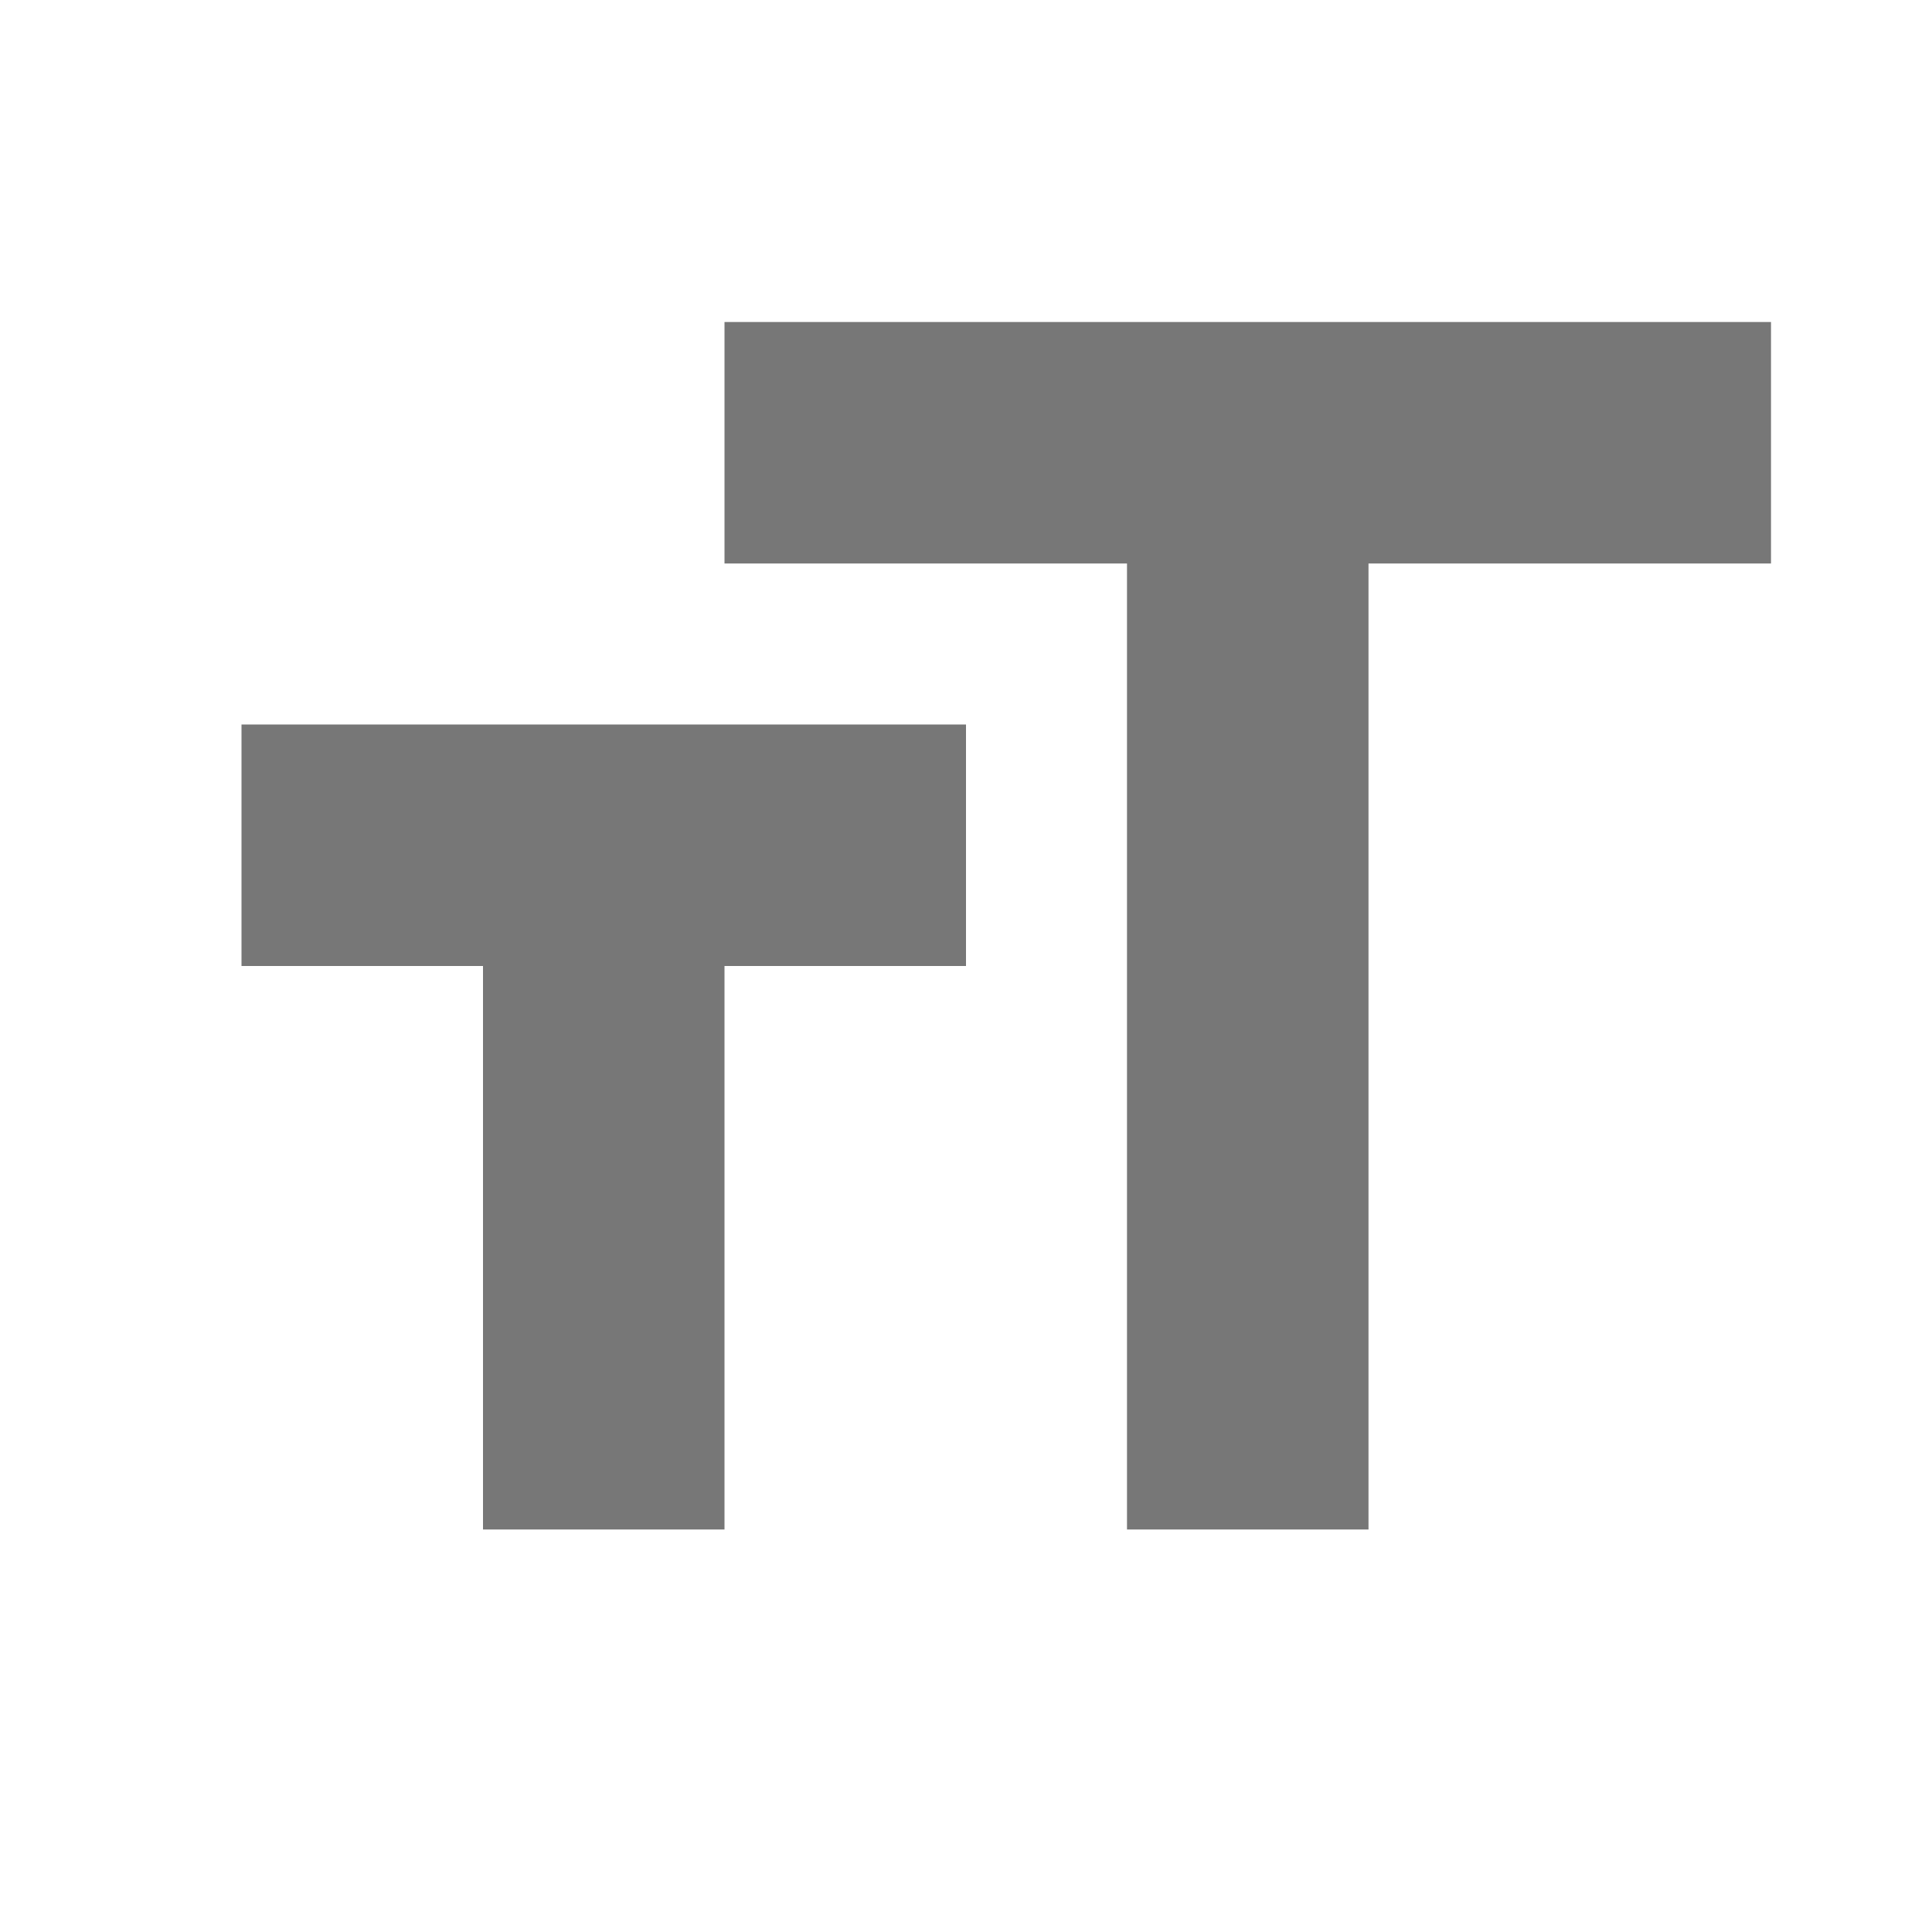
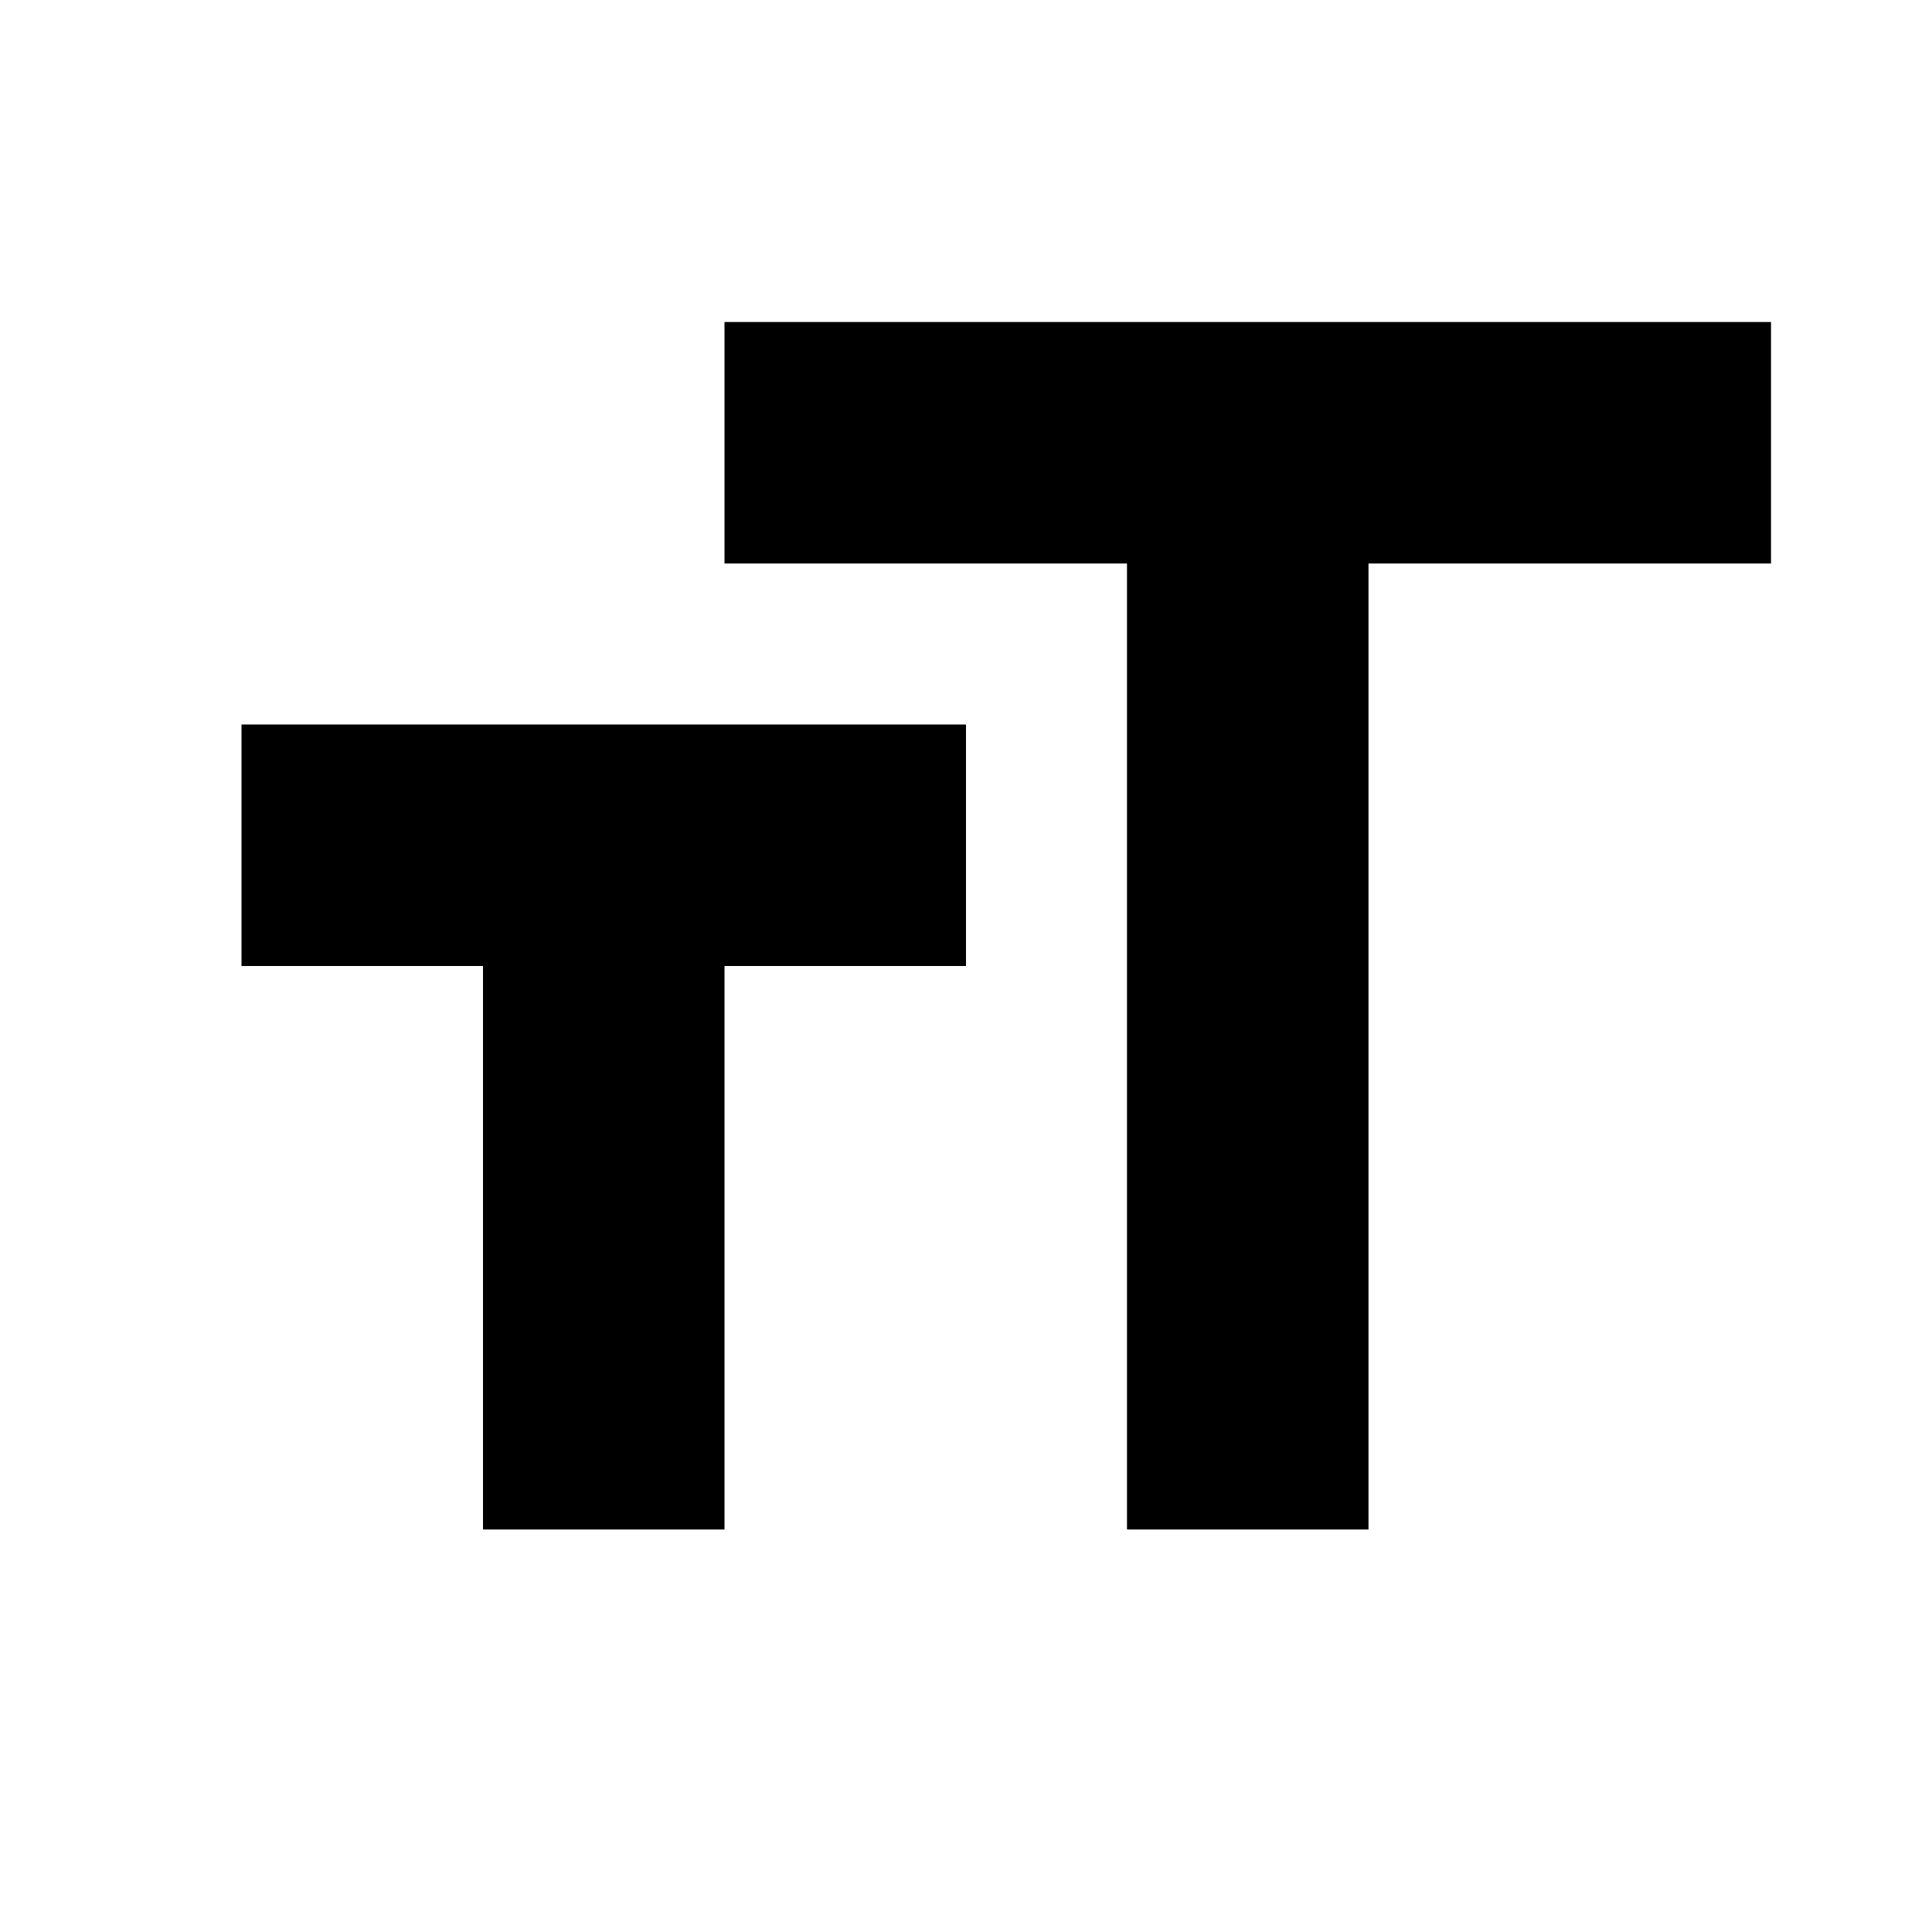
- <svg xmlns="http://www.w3.org/2000/svg" fill="#777" height="24" viewBox="0 0 24 24" width="24">
+ <svg xmlns="http://www.w3.org/2000/svg" fill="#000000" height="24" viewBox="0 0 24 24" width="24">
  <path d="M0 0h24v24H0z" fill="none" />
  <path d="M9 4v3h5v12h3V7h5V4H9zm-6 8h3v7h3v-7h3V9H3v3z" />
</svg>
